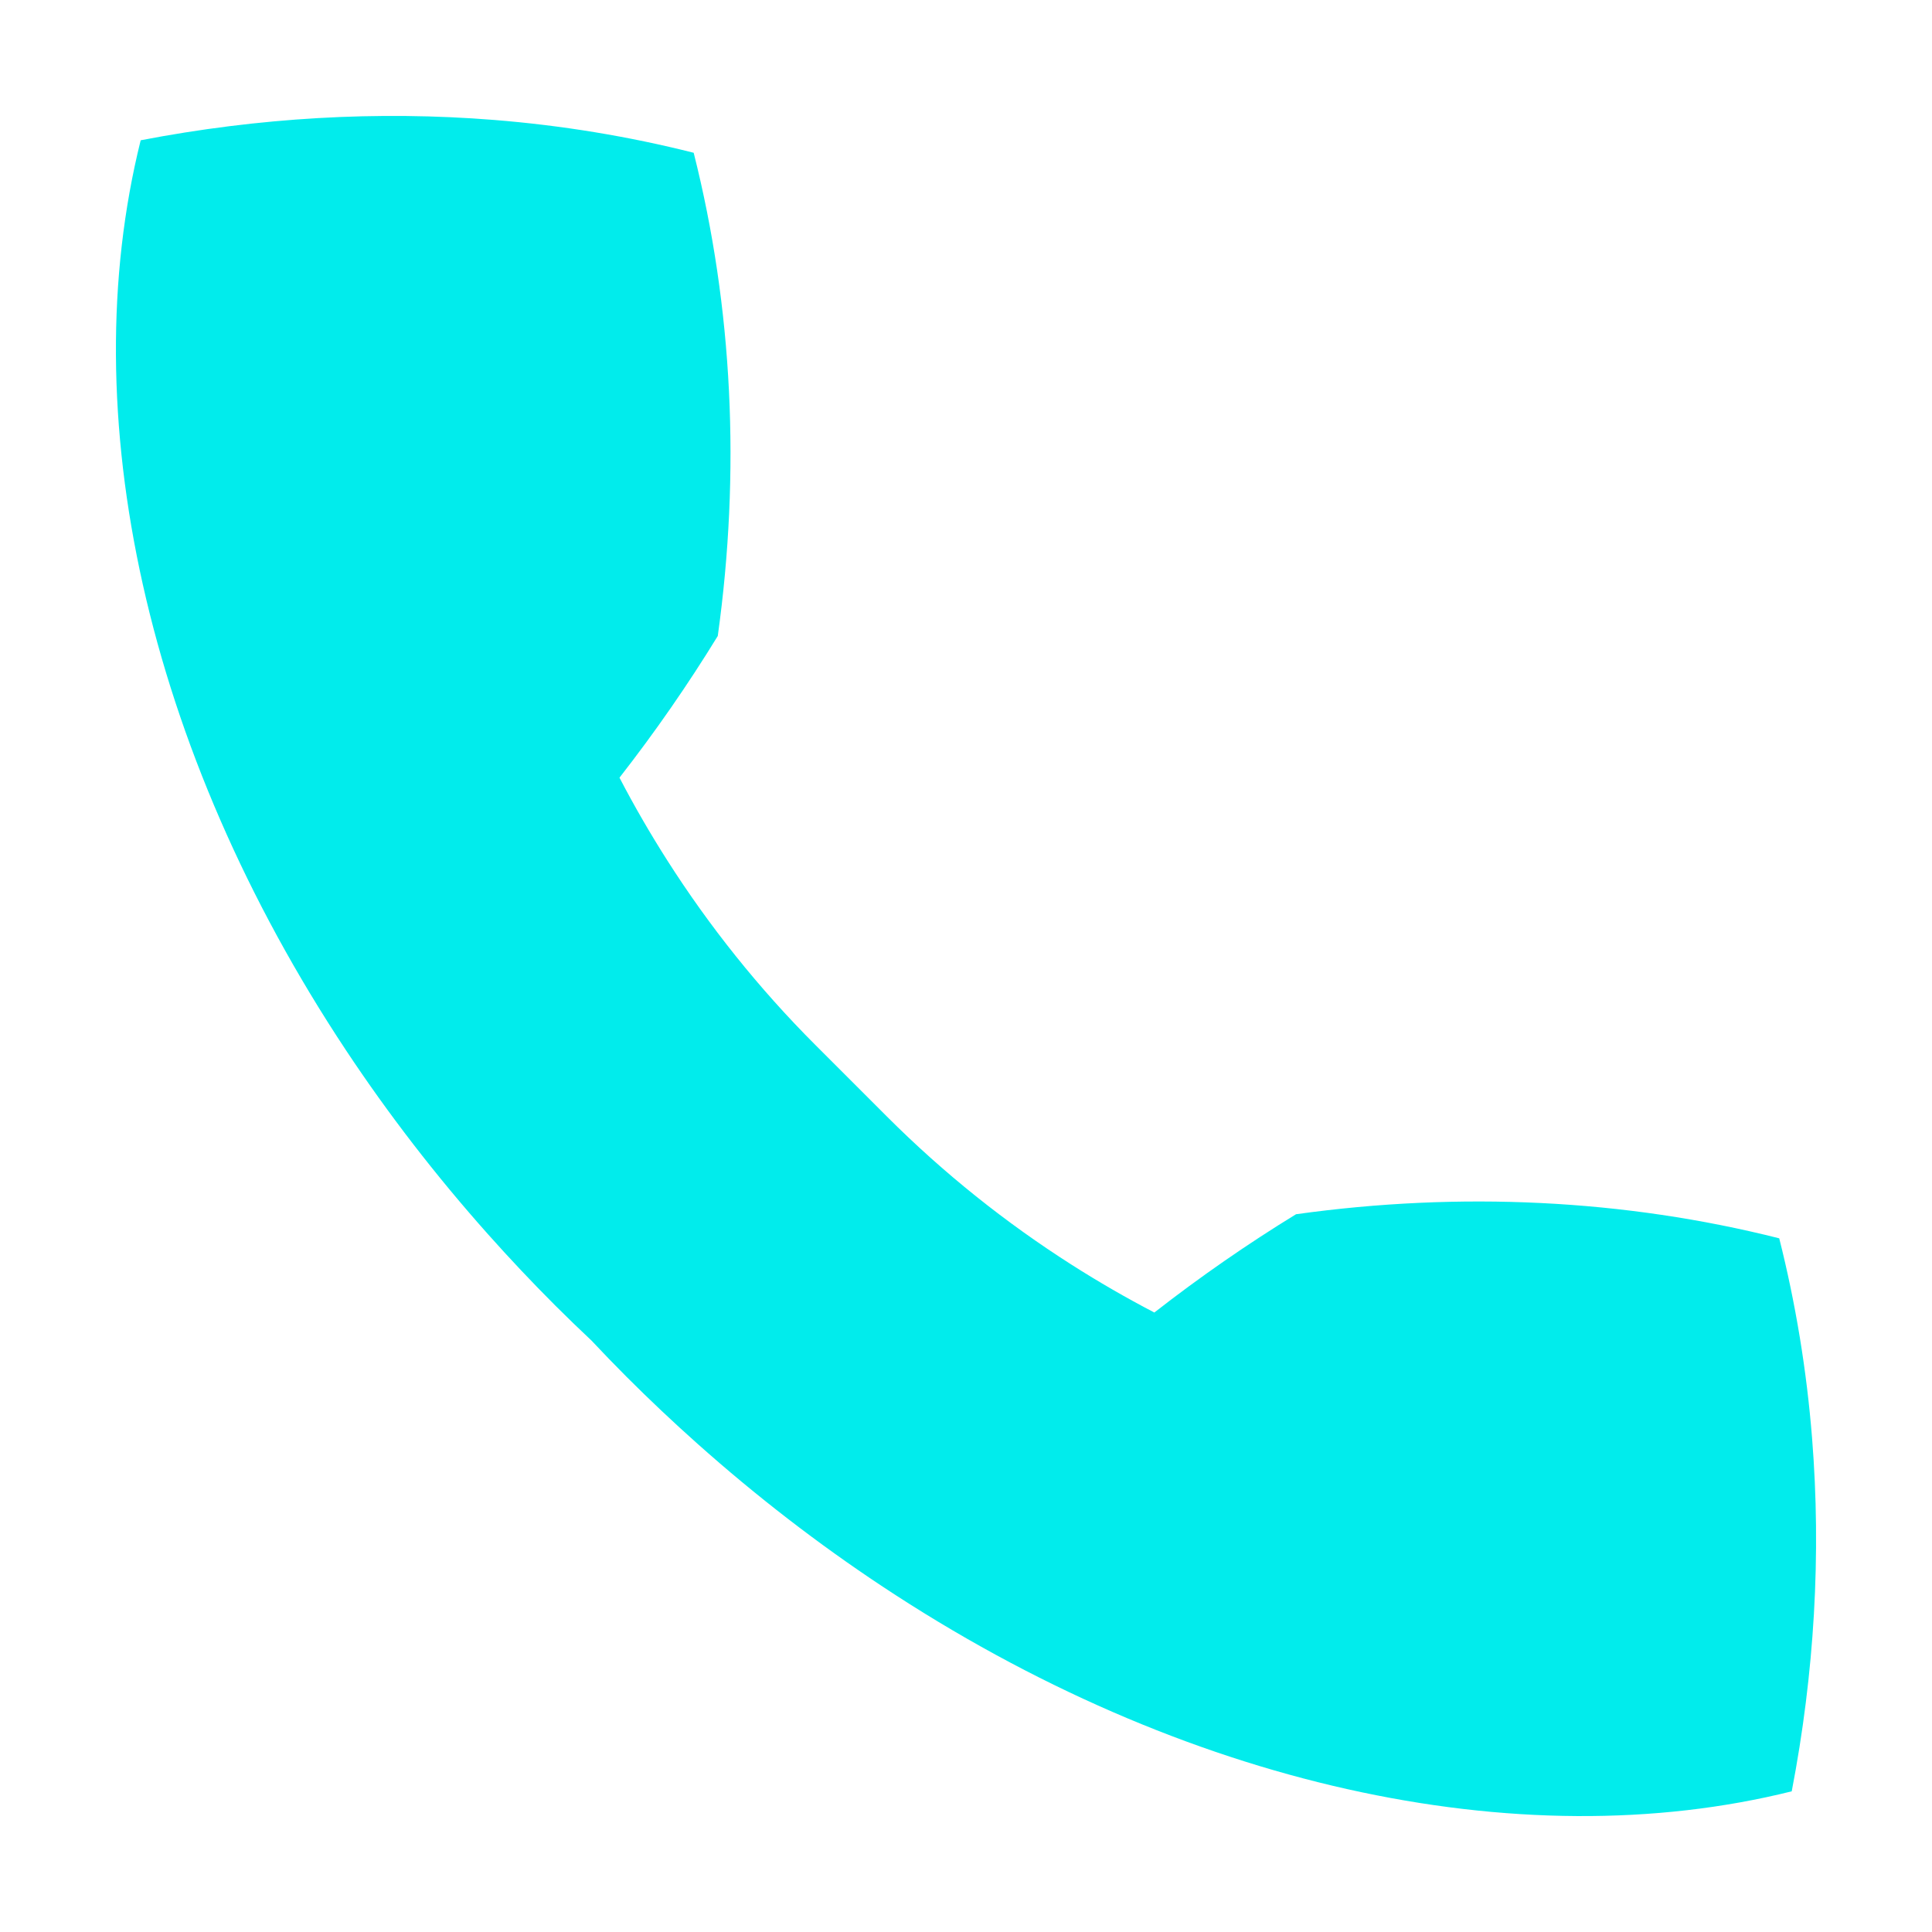
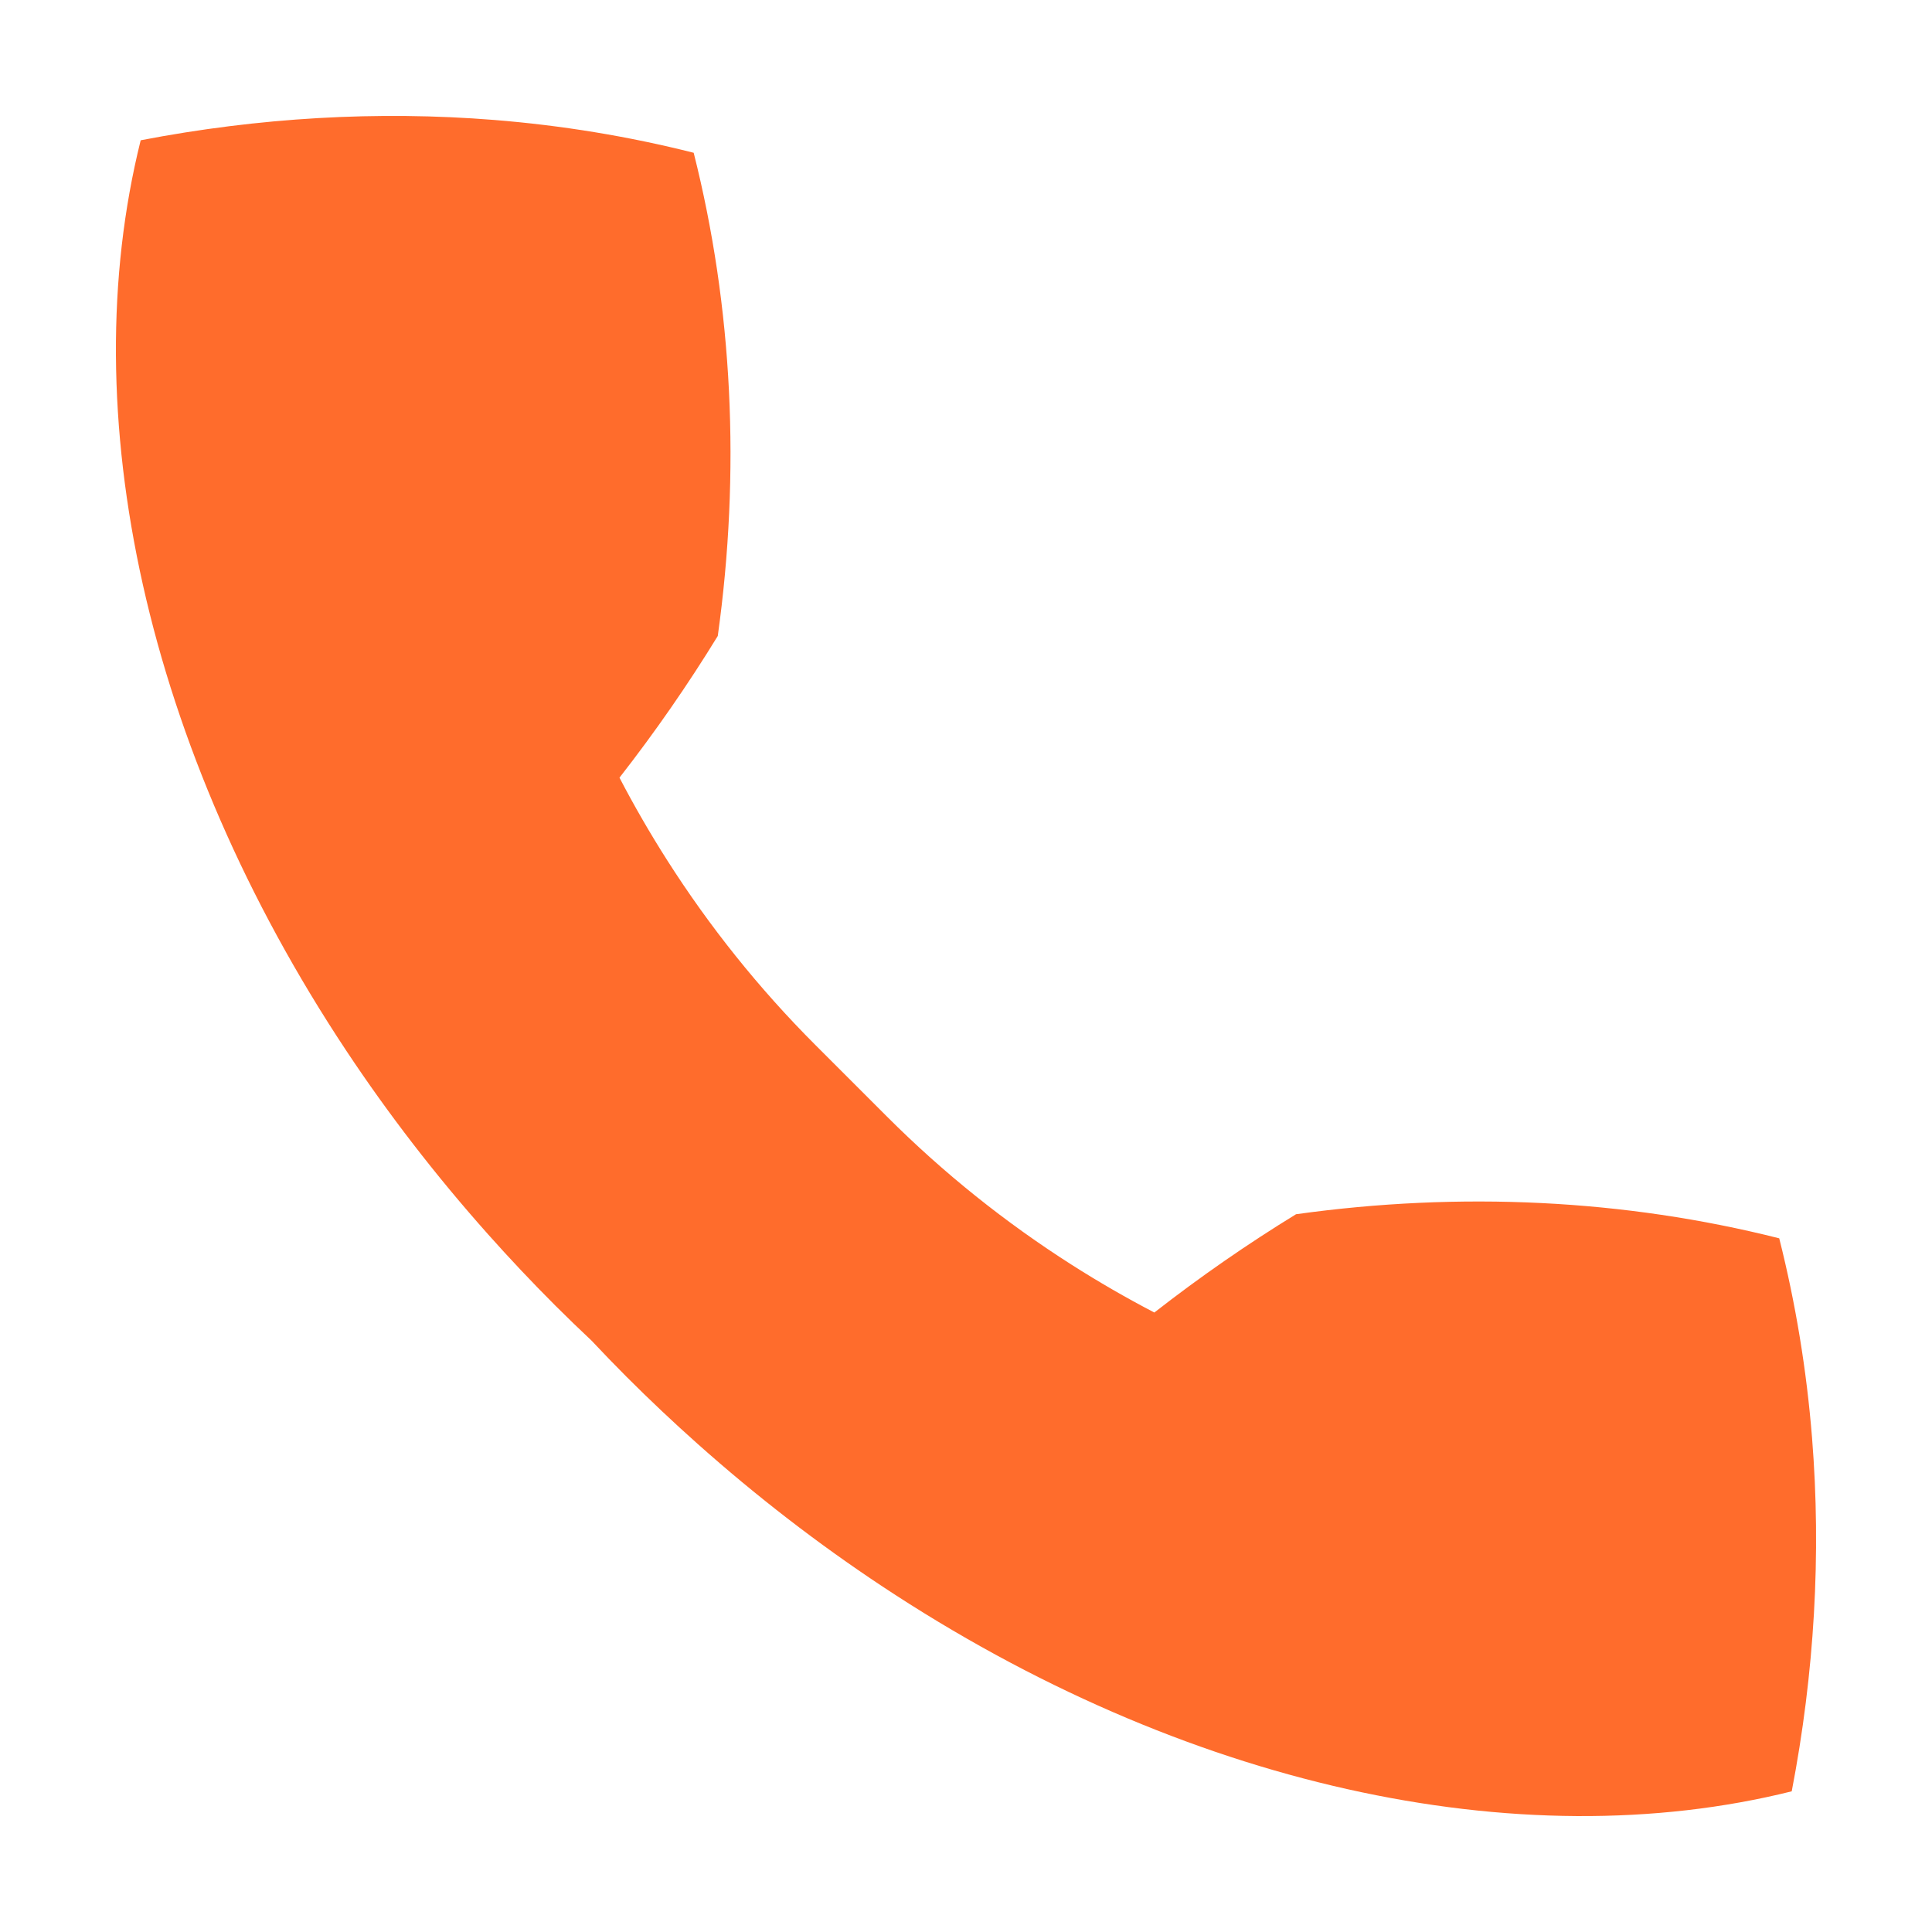
<svg xmlns="http://www.w3.org/2000/svg" version="1.1" id="Layer_1" x="0px" y="0px" width="300px" height="300px" viewBox="-155 247 300 300" style="enable-background:new -155 247 300 300;" xml:space="preserve">
  <style type="text/css">
- 	.st0{fill:#01ecec;}
+ 	.st0{fill:#ff6c2c;}
</style>
  <path class="st0" d="M-101.241,410.136c6.5,9.798,13.858,19.363,22.055,28.559  c3.327,3.732,6.787,7.406,10.388,11.007c1.86,1.86,3.744,3.67,5.64,5.456  c1.786,1.896,3.596,3.78,5.456,5.64c3.601,3.601,7.275,7.062,11.007,10.388  c9.196,8.197,18.762,15.555,28.559,22.055  c46.816,31.059,98.923,42.489,141.355,31.914  c3.533-18.36,4.602-36.831,3.157-54.868c-0.842-10.519-2.545-20.887-5.098-31.001  c-24.045-6.071-49.541-7.29-75.03-3.741c-7.525,4.612-14.875,9.7-22.004,15.263  c-4.368-2.275-8.644-4.746-12.823-7.408  c-10.223-6.514-19.85-14.177-28.699-23.025l-11.096-11.096  c-8.849-8.849-16.512-18.476-23.025-28.699c-2.662-4.178-5.134-8.455-7.408-12.823  c5.563-7.129,10.651-14.479,15.263-22.004c3.549-25.489,2.33-50.985-3.741-75.03  c-10.114-2.554-20.482-4.256-31.001-5.098c-18.037-1.444-36.509-0.376-54.868,3.157  C-143.729,311.213-132.3,363.32-101.241,410.136z" />
</svg>
